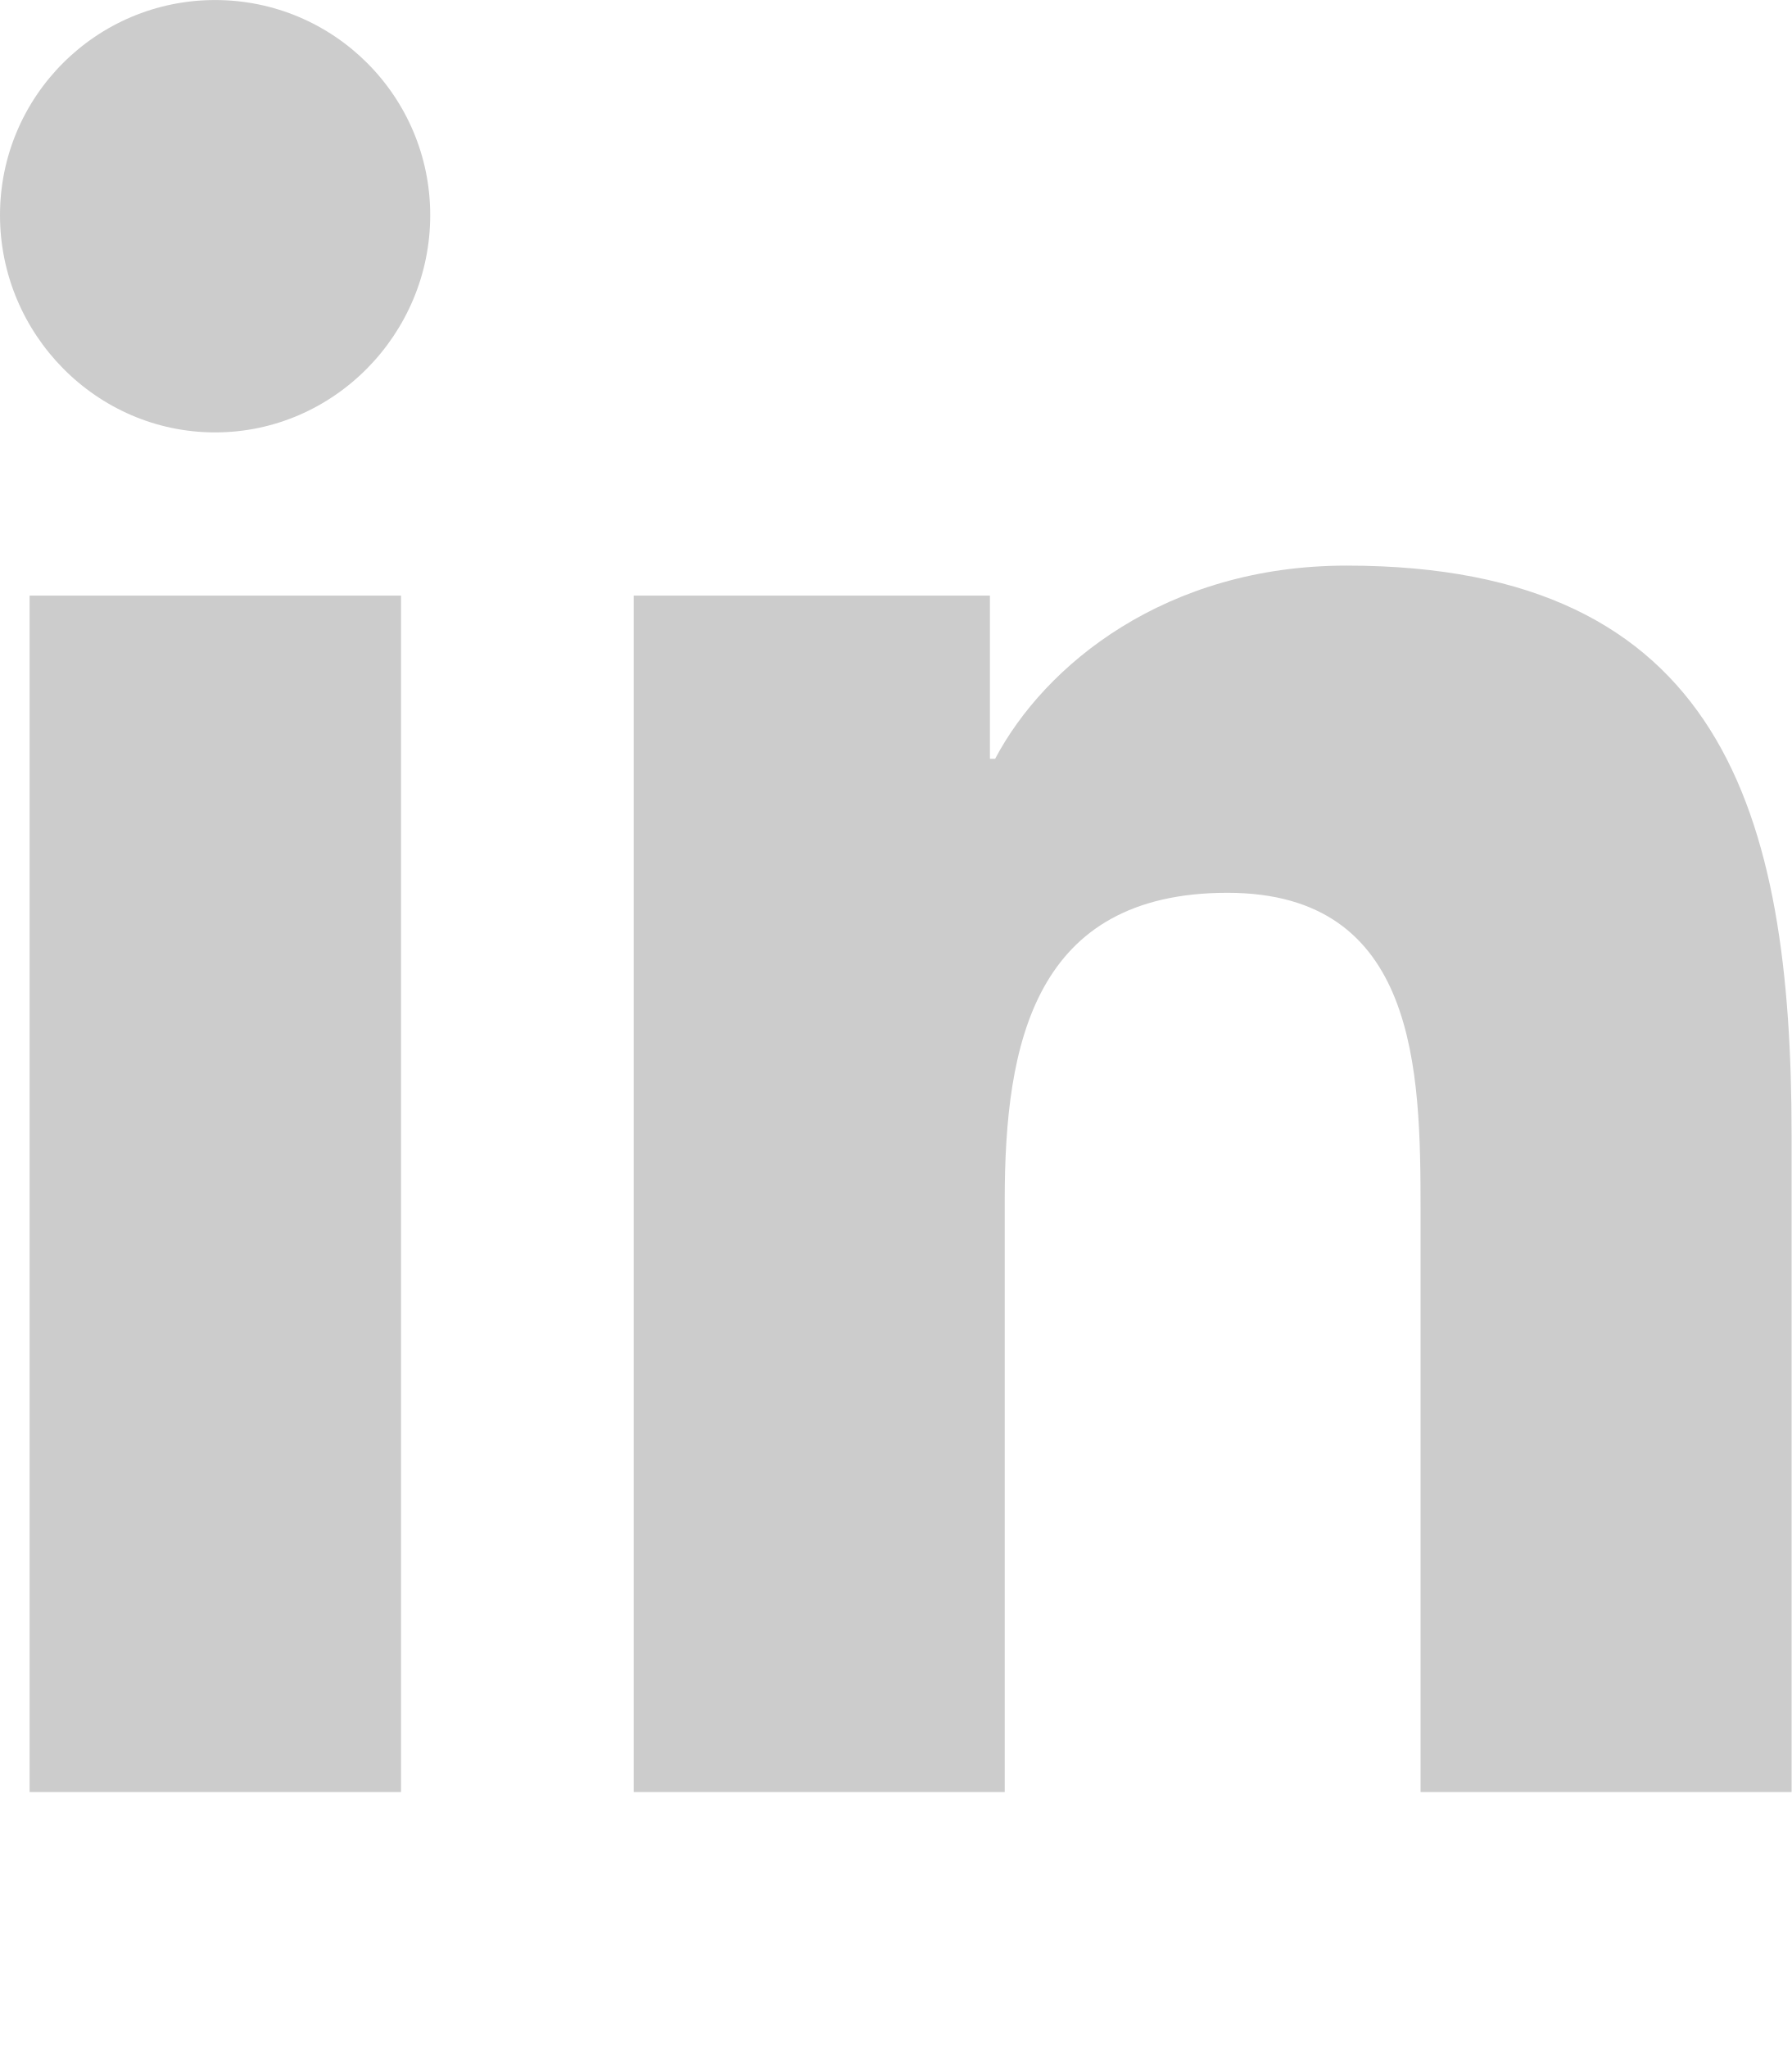
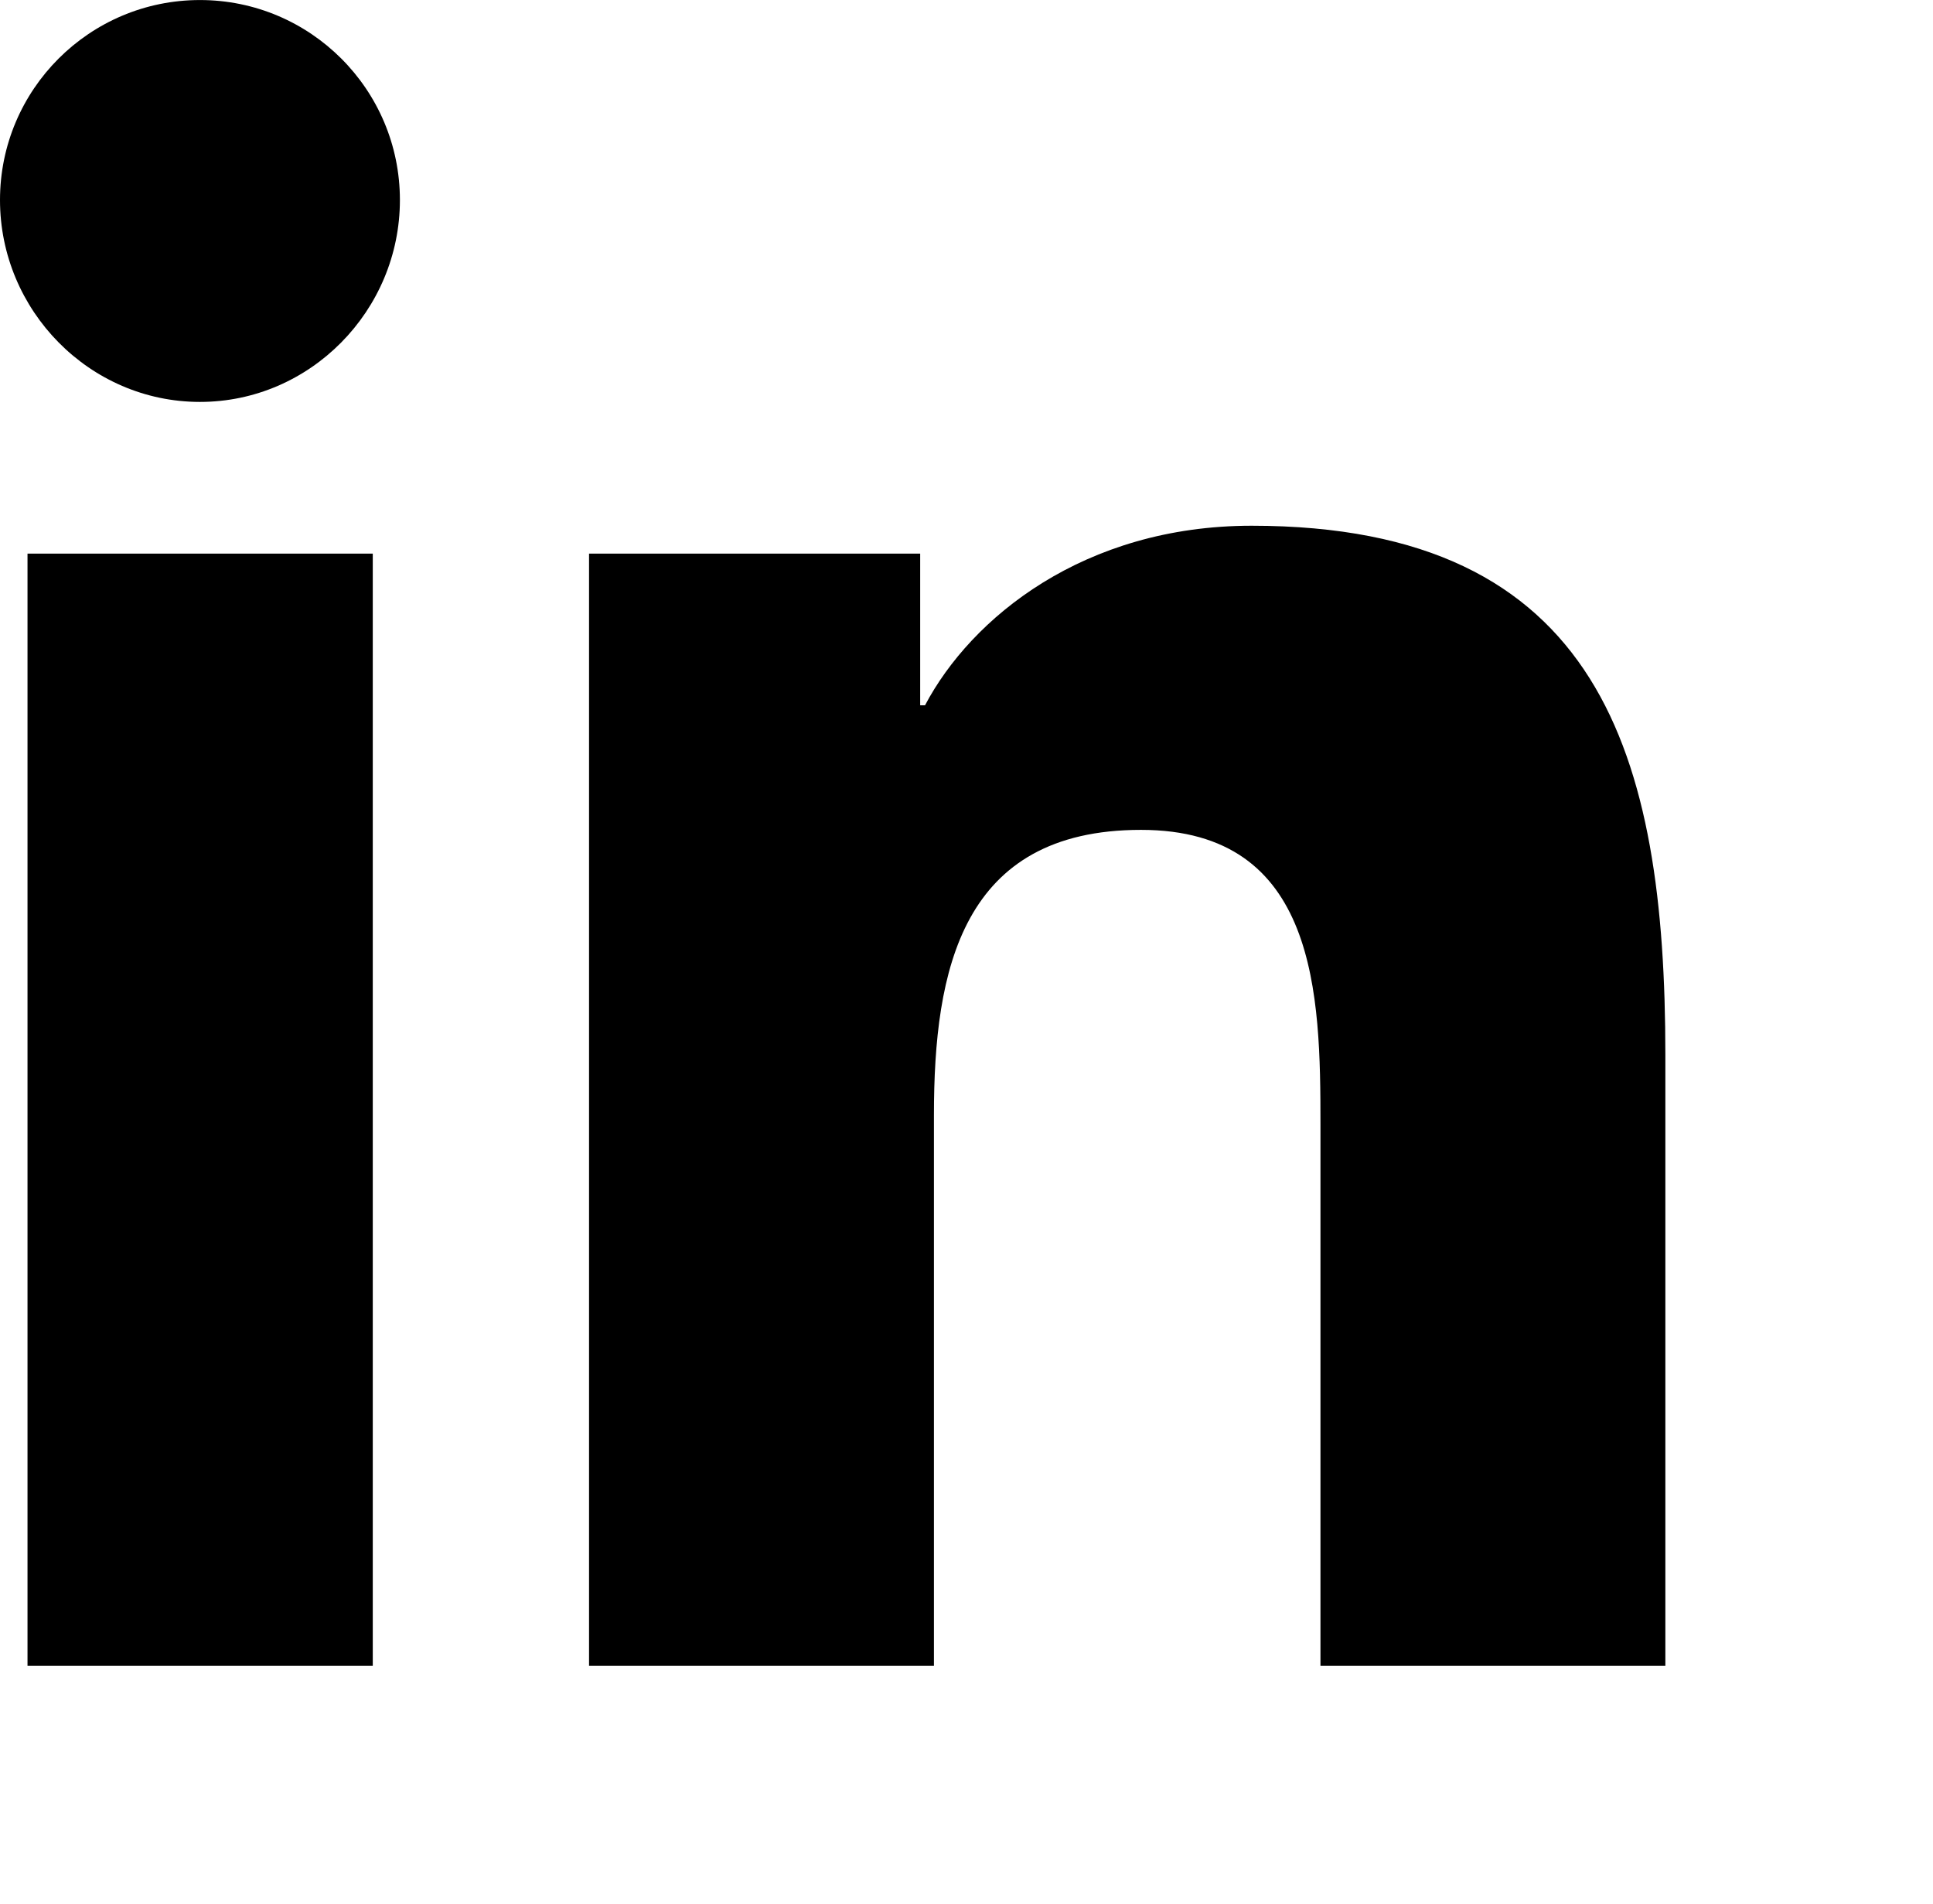
- <svg xmlns="http://www.w3.org/2000/svg" aria-hidden="true" focusable="false" data-prefix="fab" data-icon="linkedin-in" role="img" viewBox="0 0 448 512" class="svg-inline--fa fa-linkedin-in fa-w-14 fa-2x">
-   <path fill="#cccccc" d="M100.28 448H7.4V148.9h92.88zM53.79 108.1C24.09 108.1 0 83.5 0 53.8a53.79 53.79 0 0 1 107.58 0c0 29.7-24.1 54.3-53.79 54.3zM447.9 448h-92.68V302.4c0-34.7-.7-79.2-48.29-79.2-48.29 0-55.69 37.7-55.69 76.7V448h-92.78V148.9h89.08v40.8h1.3c12.4-23.5 42.69-48.3 87.88-48.3 94 0 111.28 61.9 111.28 142.3V448z" class="" />
+ <svg xmlns="http://www.w3.org/2000/svg" aria-hidden="true" focusable="false" data-prefix="fab" data-icon="linkedin-in" role="img" viewBox="0 0 520 512" class="svg-inline--fa fa-linkedin-in fa-w-14 fa-2x">
+   <path fill="currentColor" d="M100.28 448H7.4V148.9h92.88zM53.79 108.1C24.09 108.1 0 83.5 0 53.8a53.79 53.79 0 0 1 107.58 0c0 29.7-24.1 54.3-53.79 54.3zM447.9 448h-92.68V302.4c0-34.7-.7-79.2-48.29-79.2-48.29 0-55.69 37.7-55.69 76.7V448h-92.78V148.9h89.08v40.8h1.3c12.4-23.5 42.69-48.3 87.88-48.3 94 0 111.28 61.9 111.28 142.3V448z" class="" />
</svg>
